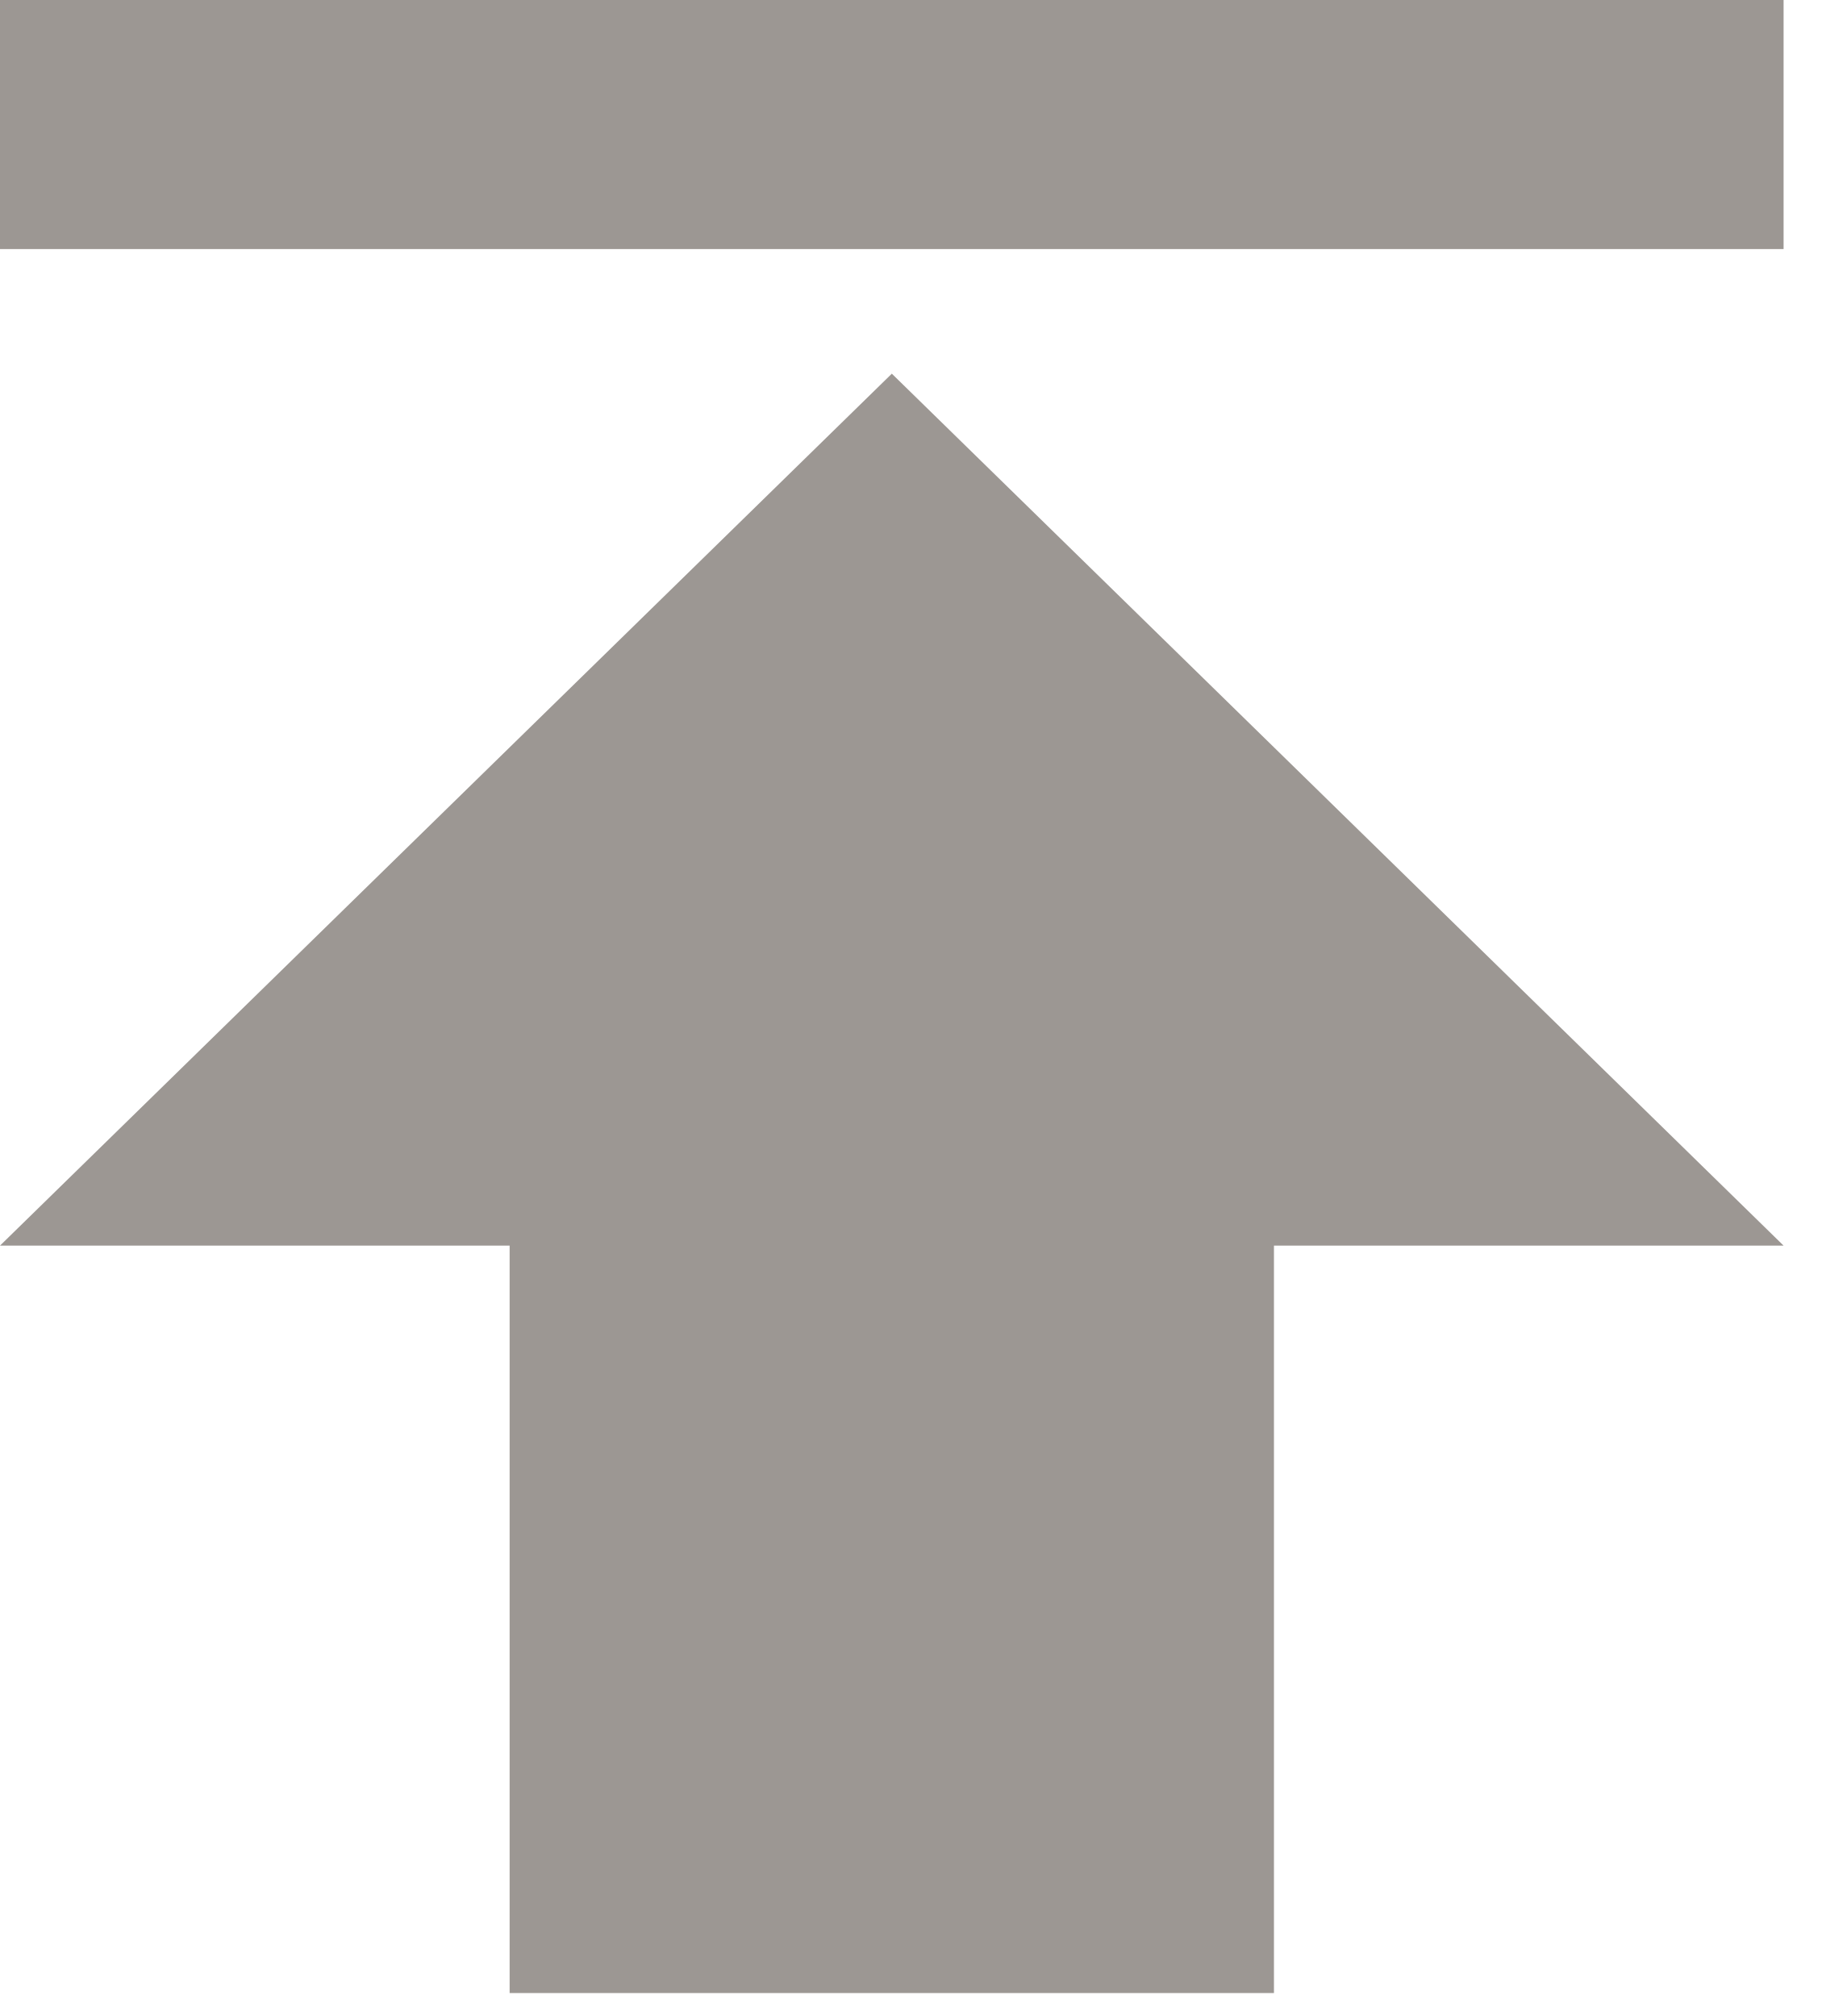
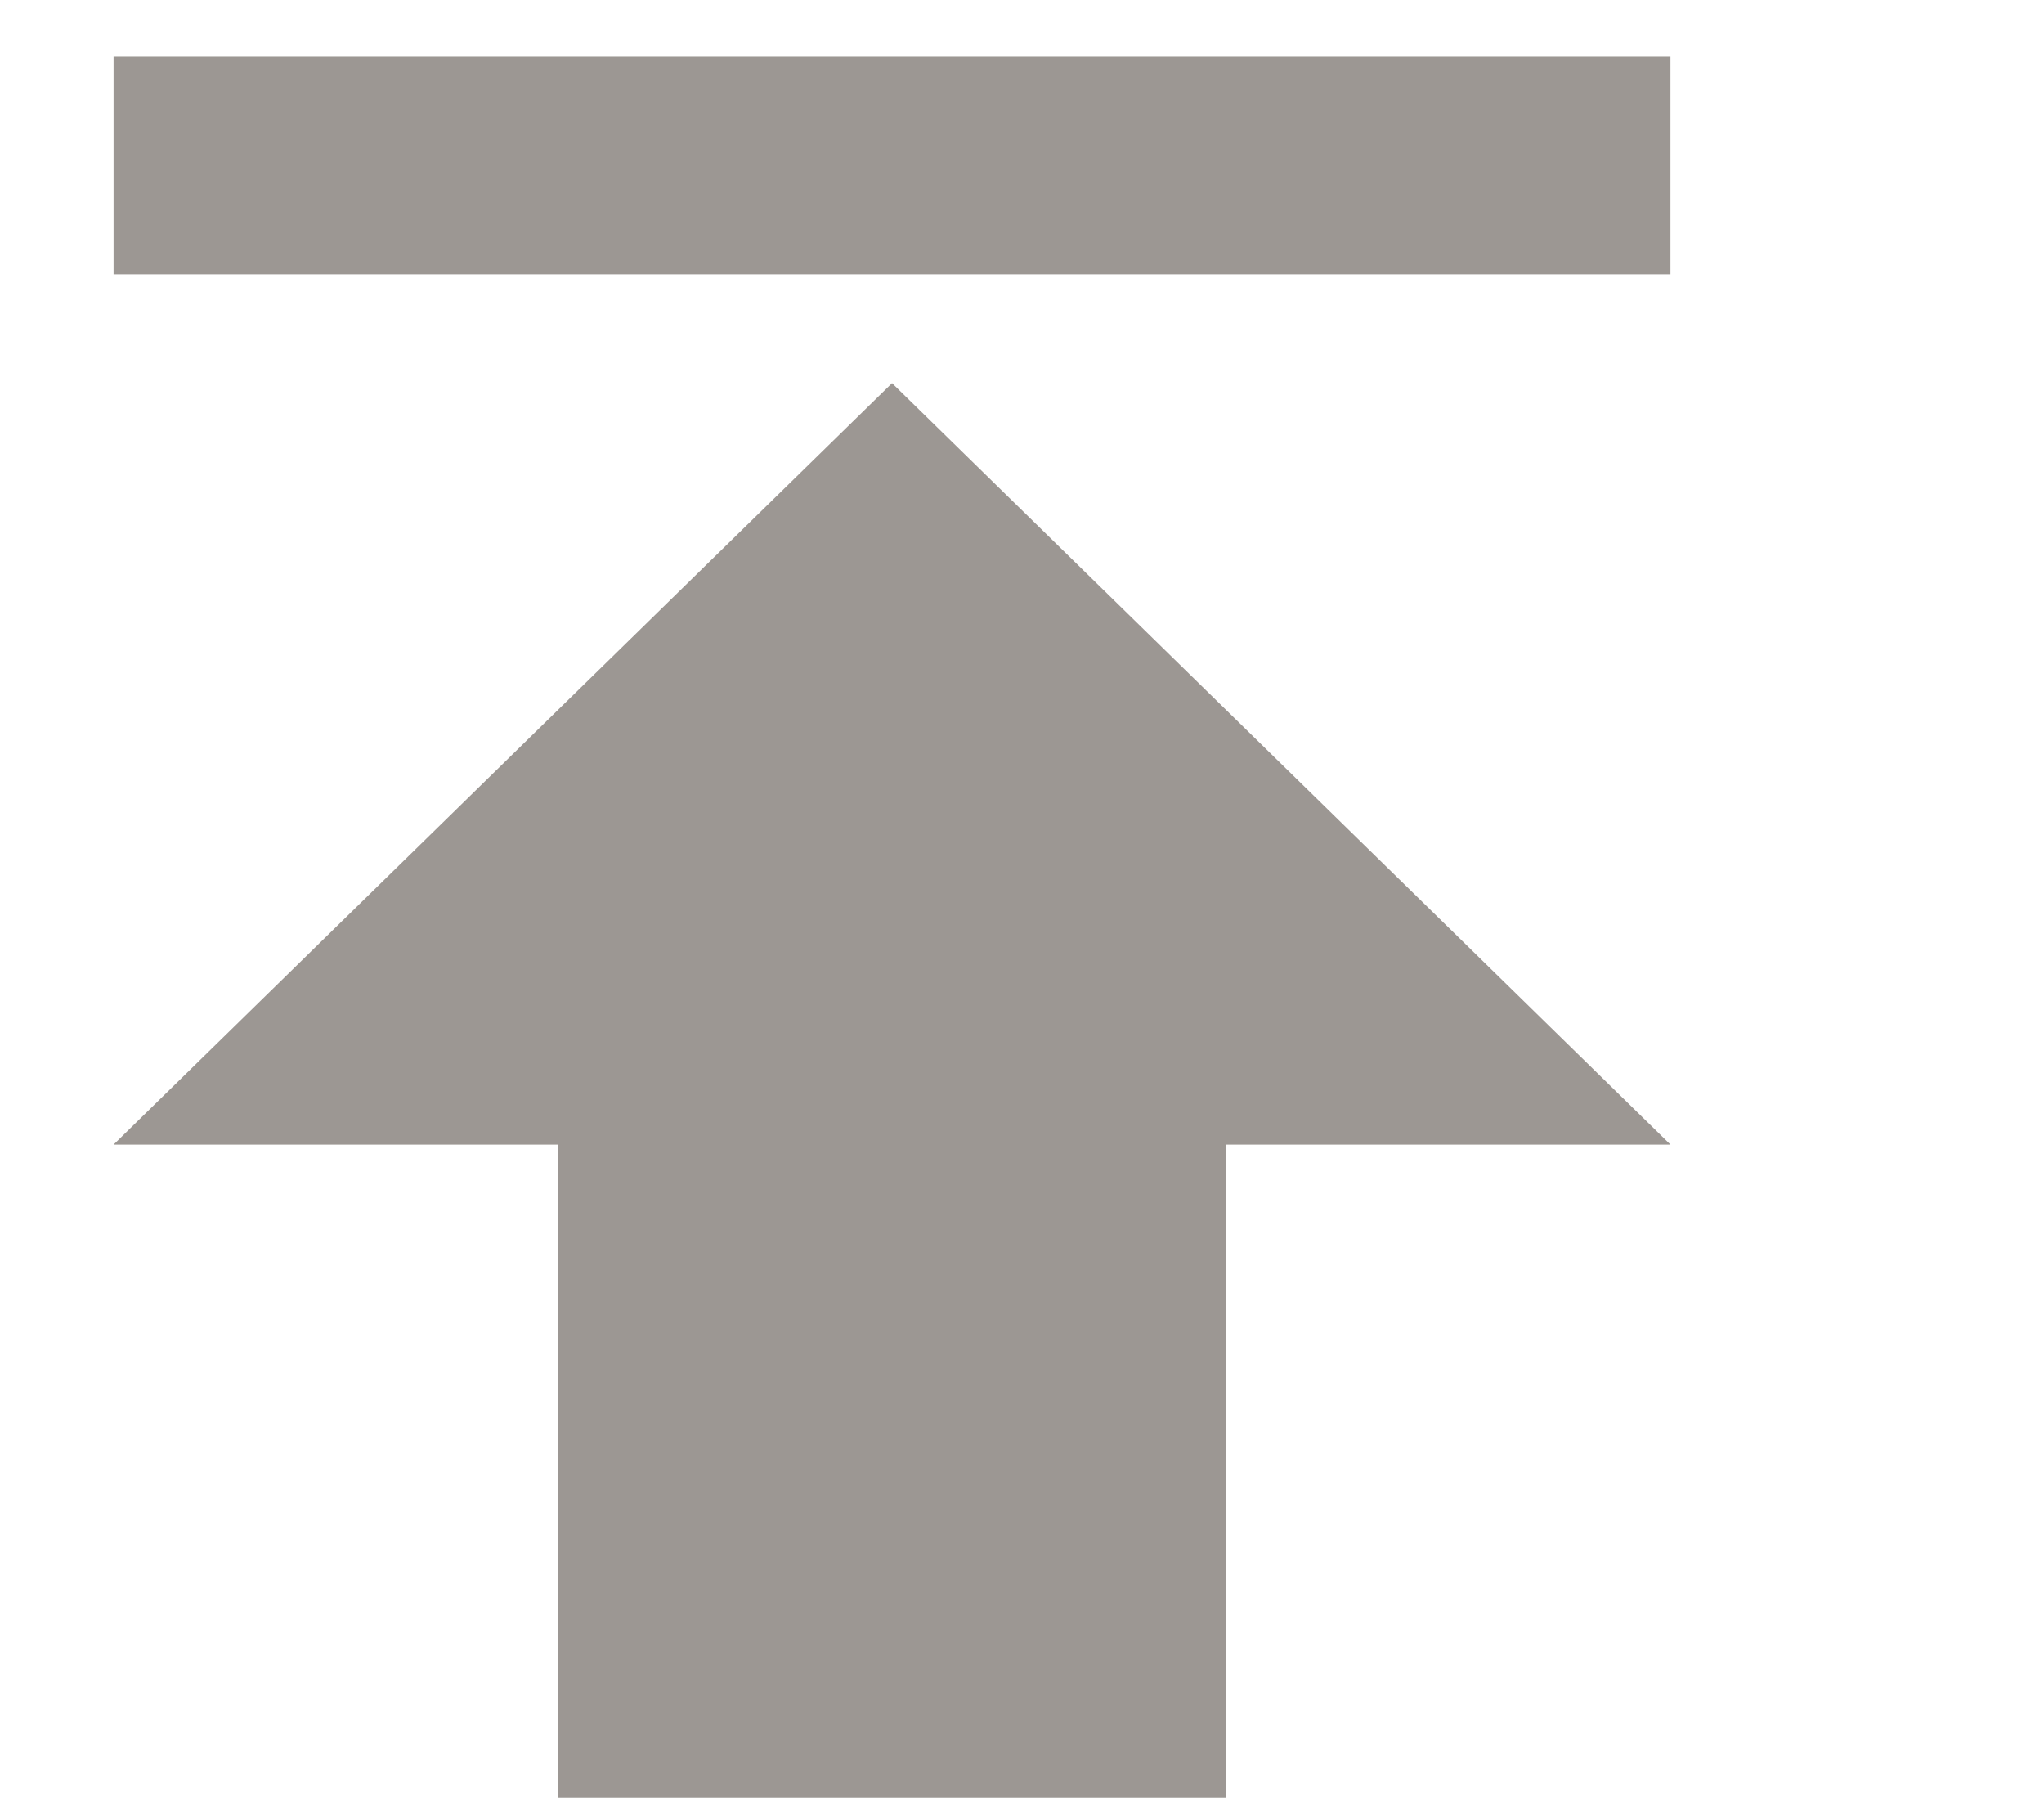
- <svg xmlns="http://www.w3.org/2000/svg" width="28" height="31" viewBox="0 0 28 31">
+ <svg xmlns="http://www.w3.org/2000/svg" width="36" height="32" viewBox="0 0 36 32">
  <g fill="none" fill-rule="evenodd">
-     <path d="M-2-1h36v32H-2z" />
-     <path fill="#9C9793" fill-rule="nonzero" d="M0 0v3.83h27.421V0H0zm0 19.154h7.835v11.493h11.751V19.154h7.835L13.711 5.746 0 19.154z" />
+     <path d="M0 0h36v32H0z" />
+     <path fill="#9C9793" fill-rule="nonzero" d="M2 1v3.83h27.421V1H2zm0 19.154h7.835v11.493h11.751V20.154h7.835L15.711 6.746 2 20.154z" />
  </g>
</svg>
